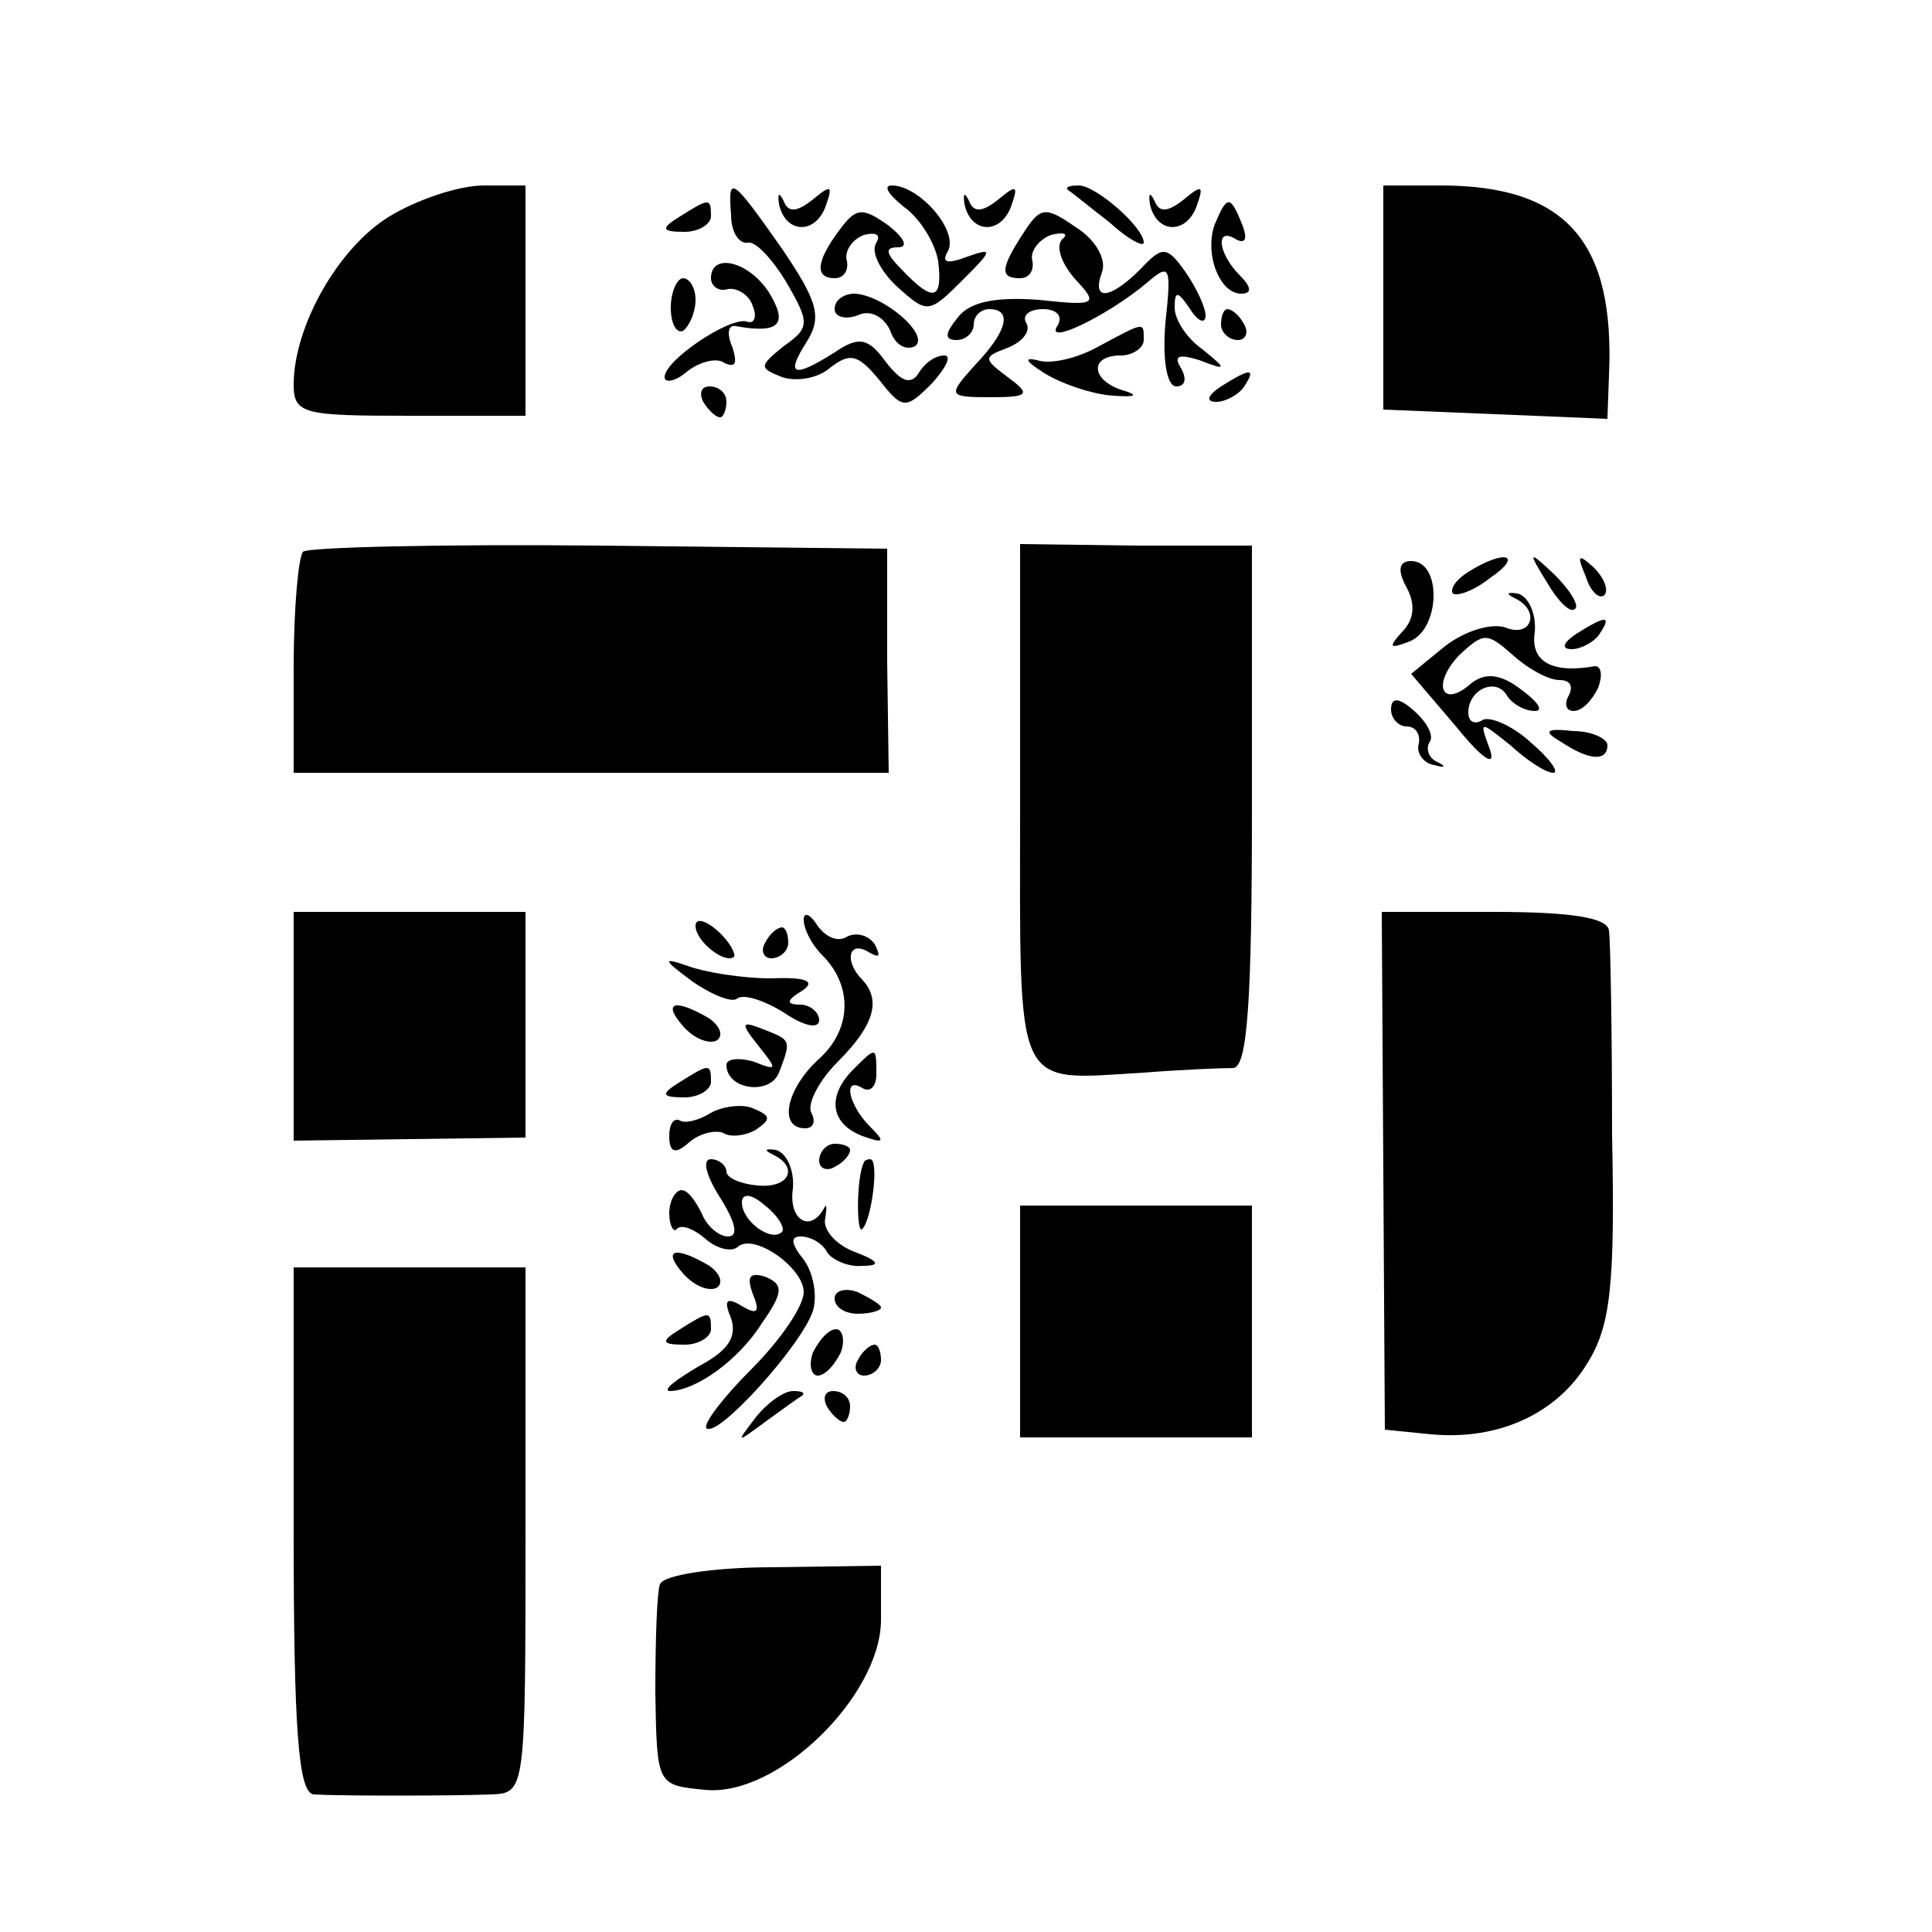
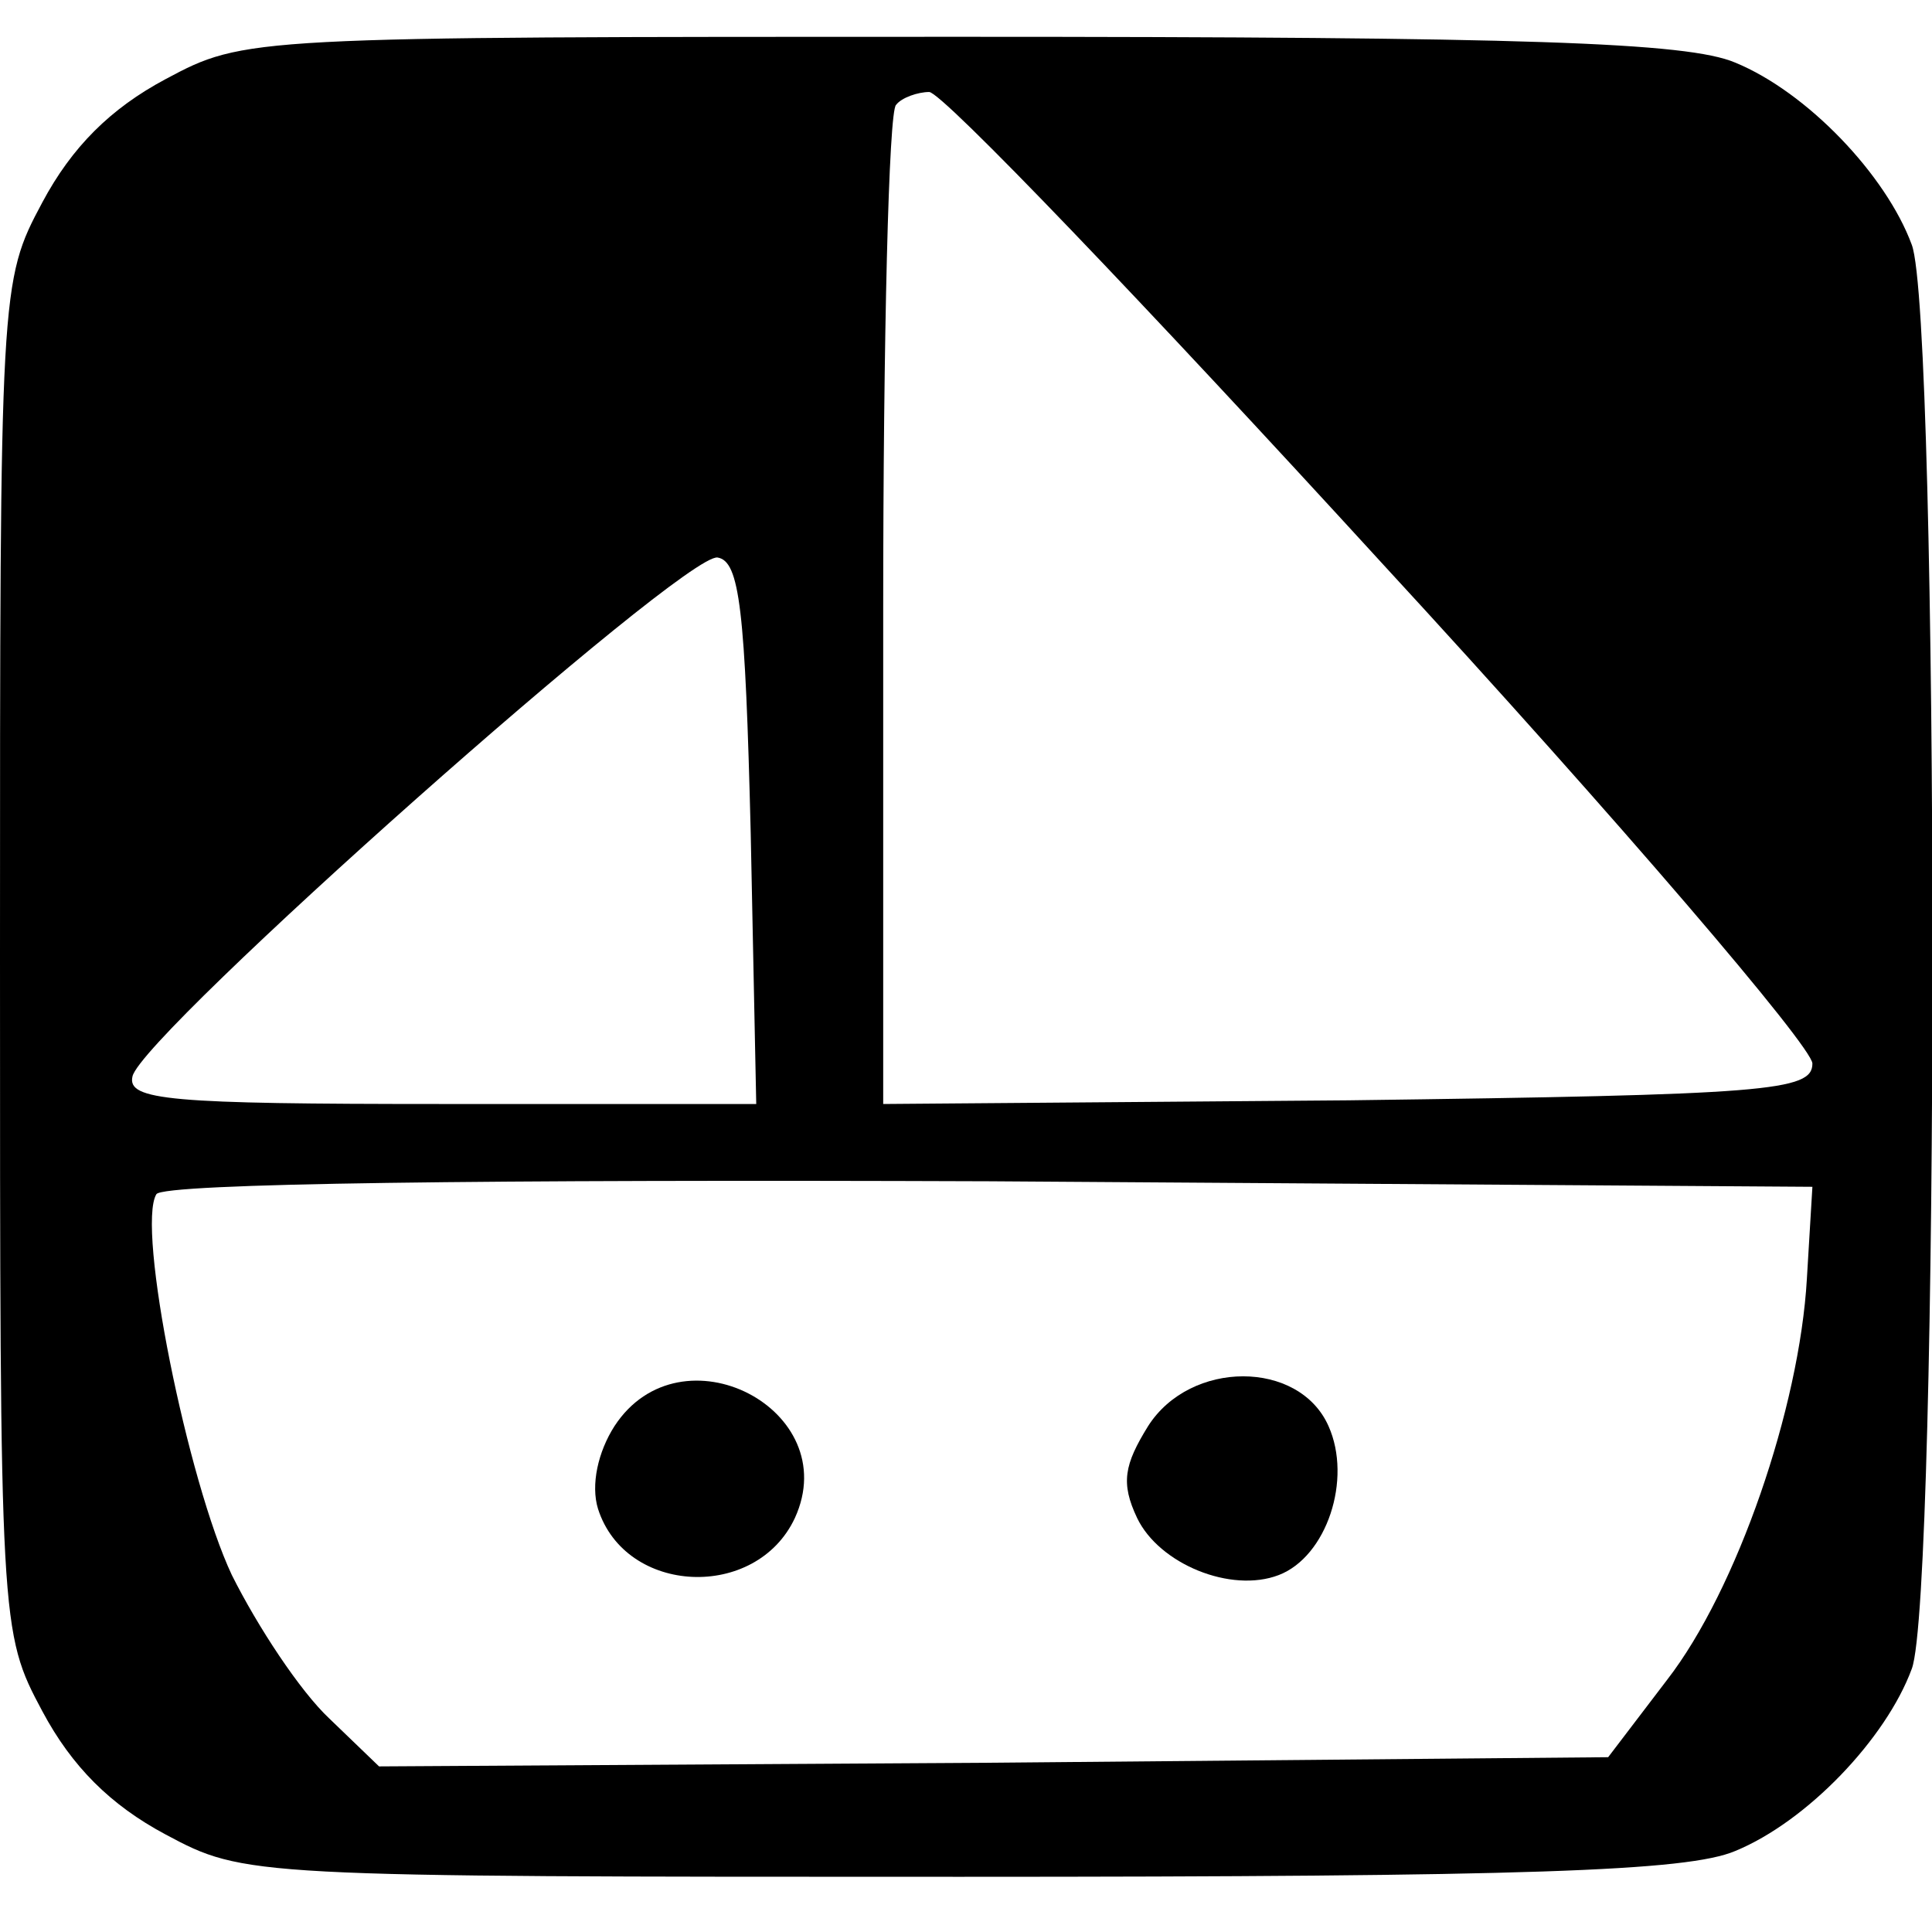
- <svg xmlns="http://www.w3.org/2000/svg" version="1.0" width="125pt" height="125pt" viewBox="0 0 125 125" preserveAspectRatio="xMidYMid meet">
-   <g transform="translate(0,125) scale(0.1,-0.1)" fill="#000000" stroke="none">
-     <path d="M252 1110 c-33 -20 -62 -71 -62 -109 0 -19 7 -20 75 -20 l75 0 0 75 0 74 -27 0 c-16 0 -43 -9 -61 -20z" />
-     <path d="M473 1111 c0 -11 5 -19 11 -18 5 1 16 -11 25 -26 15 -26 15 -29 -2 -41 -16 -13 -16 -14 -1 -20 9 -3 23 -1 31 6 13 10 18 9 32 -8 15 -19 17 -19 34 -2 9 10 13 18 8 18 -6 0 -13 -5 -17 -12 -5 -7 -11 -5 -21 8 -11 15 -17 17 -33 6 -27 -17 -32 -15 -18 7 10 16 7 26 -16 60 -33 47 -35 48 -33 22z" />
-     <path d="M504 1118 c4 -19 23 -20 30 -2 5 14 4 15 -8 5 -10 -8 -16 -9 -19 -1 -3 6 -4 5 -3 -2z" />
-     <path d="M585 1116 c10 -7 20 -23 22 -35 3 -25 -3 -27 -23 -6 -11 11 -12 15 -3 15 7 0 4 6 -6 14 -17 12 -21 12 -32 -3 -15 -20 -16 -31 -3 -31 6 0 9 5 8 11 -2 6 3 14 11 17 8 2 11 0 8 -5 -4 -6 3 -19 14 -29 19 -17 20 -17 42 5 19 19 20 21 3 15 -13 -5 -17 -4 -13 3 8 13 -18 43 -36 43 -6 0 -2 -6 8 -14z" />
-     <path d="M624 1118 c4 -19 23 -20 30 -2 5 14 4 15 -8 5 -10 -8 -16 -9 -19 -1 -3 6 -4 5 -3 -2z" />
-     <path d="M691 1127 c2 -1 14 -11 27 -21 12 -11 22 -16 22 -13 0 10 -31 37 -42 37 -6 0 -9 -1 -7 -3z" />
-     <path d="M744 1118 c4 -19 23 -20 30 -2 5 14 4 15 -8 5 -10 -8 -16 -9 -19 -1 -3 6 -4 5 -3 -2z" />
-     <path d="M895 1057 l0 -72 73 -3 72 -3 1 28 c4 87 -28 123 -109 123 l-37 0 0 -73z" />
-     <path d="M440 1110 c-13 -8 -12 -10 3 -10 9 0 17 5 17 10 0 12 -1 12 -20 0z" />
-     <path d="M662 1099 c-15 -23 -15 -29 -2 -29 6 0 9 5 8 11 -2 6 4 14 12 17 8 2 12 1 7 -3 -4 -5 0 -16 9 -26 15 -16 13 -17 -24 -13 -27 2 -44 -1 -52 -11 -9 -11 -9 -15 -1 -15 6 0 11 5 11 10 0 6 5 10 10 10 15 0 12 -14 -9 -36 -18 -20 -18 -21 10 -21 25 0 26 2 11 13 -16 12 -16 13 0 19 10 4 15 11 12 16 -3 5 2 9 11 9 9 0 13 -5 9 -11 -8 -13 33 7 58 28 15 13 16 11 12 -26 -2 -24 1 -41 7 -41 6 0 7 5 3 12 -5 8 -1 9 12 5 18 -7 18 -6 2 7 -10 7 -18 19 -18 27 0 11 2 11 10 -1 5 -8 10 -10 10 -4 0 5 -6 18 -13 28 -12 17 -15 17 -29 2 -20 -20 -32 -21 -25 -2 3 8 -4 21 -17 29 -20 14 -23 13 -34 -4z" />
-     <path d="M786 1105 c-7 -19 3 -45 17 -45 7 0 7 4 -1 12 -14 14 -16 32 -2 23 6 -3 7 1 4 9 -8 20 -10 20 -18 1z" />
-     <path d="M460 1070 c0 -5 5 -9 11 -7 6 1 14 -4 16 -11 3 -7 1 -12 -4 -10 -11 3 -53 -25 -53 -36 0 -4 7 -3 15 4 8 6 19 9 24 5 7 -3 8 0 5 10 -4 9 -3 15 2 14 28 -5 34 1 22 21 -13 21 -38 27 -38 10z" />
-     <path d="M434 1051 c0 -11 4 -17 8 -15 4 3 8 12 8 20 0 8 -4 14 -8 14 -4 0 -8 -9 -8 -19z" />
-     <path d="M540 1050 c0 -5 7 -7 15 -4 8 4 17 -1 21 -10 3 -9 10 -13 16 -10 10 7 -20 33 -39 34 -7 0 -13 -4 -13 -10z" />
-     <path d="M790 1040 c0 -5 5 -10 11 -10 5 0 7 5 4 10 -3 6 -8 10 -11 10 -2 0 -4 -4 -4 -10z" />
-     <path d="M711 1026 c-14 -8 -32 -12 -40 -9 -9 2 -7 -1 4 -8 11 -7 31 -14 45 -15 14 -1 17 0 8 3 -22 6 -24 23 -3 23 8 0 15 5 15 10 0 12 1 12 -29 -4z" />
-     <path d="M790 1000 c-9 -6 -10 -10 -3 -10 6 0 15 5 18 10 8 12 4 12 -15 0z" />
-     <path d="M455 990 c3 -5 8 -10 11 -10 2 0 4 5 4 10 0 6 -5 10 -11 10 -5 0 -7 -4 -4 -10z" />
-     <path d="M196 893 c-3 -4 -6 -37 -6 -75 l0 -68 193 0 192 0 -1 72 0 73 -186 2 c-102 1 -189 -1 -192 -4z" />
-     <path d="M660 730 c0 -189 -5 -179 80 -174 25 2 51 3 58 3 9 1 12 42 12 169 l0 169 -75 0 -75 1 0 -168z" />
-     <path d="M910 870 c6 -11 5 -21 -3 -29 -9 -10 -8 -11 5 -6 20 8 21 52 1 52 -8 0 -9 -6 -3 -17z" />
-     <path d="M950 880 c-8 -5 -12 -11 -10 -14 3 -2 14 2 24 10 22 15 10 19 -14 4z" />
-     <path d="M1001 873 c7 -12 15 -20 18 -17 3 2 -3 12 -13 22 -17 16 -18 16 -5 -5z" />
-     <path d="M1026 877 c3 -10 9 -15 12 -12 3 3 0 11 -7 18 -10 9 -11 8 -5 -6z" />
-     <path d="M980 863 c17 -8 11 -26 -6 -19 -9 3 -26 -2 -39 -12 l-22 -18 29 -34 c17 -21 26 -27 22 -15 -7 19 -7 19 13 3 11 -10 23 -18 28 -18 4 0 -2 9 -15 20 -12 11 -27 17 -31 14 -5 -3 -9 -1 -9 5 0 15 18 23 25 11 3 -5 11 -10 18 -10 6 0 2 6 -9 14 -13 10 -23 11 -32 4 -19 -17 -26 -1 -8 18 16 15 18 15 35 0 10 -9 23 -16 30 -16 7 0 9 -4 6 -10 -3 -5 -2 -10 3 -10 6 0 12 7 16 15 3 8 2 14 -2 14 -28 -5 -42 3 -39 22 1 12 -4 23 -11 25 -7 1 -8 0 -2 -3z" />
-     <path d="M1020 840 c-9 -6 -10 -10 -3 -10 6 0 15 5 18 10 8 12 4 12 -15 0z" />
-     <path d="M900 791 c0 -6 5 -11 10 -11 6 0 9 -5 8 -11 -2 -6 3 -13 10 -14 7 -2 8 -1 2 2 -5 2 -8 8 -5 13 3 4 -2 13 -10 20 -10 9 -15 9 -15 1z" />
-     <path d="M1010 770 c18 -12 30 -13 30 -2 0 4 -10 9 -22 9 -18 2 -20 0 -8 -7z" />
-     <path d="M190 586 l0 -74 75 1 75 1 0 73 0 73 -75 0 -75 0 0 -74z" />
-     <path d="M450 651 c0 -10 19 -25 25 -20 1 2 -3 10 -11 17 -8 7 -14 8 -14 3z" />
-     <path d="M520 655 c0 -6 5 -16 12 -23 20 -20 19 -48 -2 -67 -21 -19 -27 -45 -9 -45 5 0 7 4 4 10 -3 5 4 20 17 33 24 24 28 40 16 53 -12 12 -9 26 4 18 7 -4 8 -3 4 5 -4 6 -12 8 -18 5 -6 -4 -14 0 -19 7 -5 8 -9 9 -9 4z" />
-     <path d="M895 493 l1 -168 30 -3 c43 -4 81 13 101 46 15 24 18 50 16 148 0 65 -1 125 -2 132 -1 8 -23 12 -74 12 l-73 0 1 -167z" />
-     <path d="M495 640 c-3 -5 -1 -10 4 -10 6 0 11 5 11 10 0 6 -2 10 -4 10 -3 0 -8 -4 -11 -10z" />
-     <path d="M448 615 c13 -9 26 -14 29 -11 4 3 17 -1 30 -9 13 -9 23 -11 23 -5 0 5 -6 10 -12 10 -10 0 -9 3 1 9 9 6 3 9 -20 8 -19 0 -43 4 -54 8 -17 6 -16 4 3 -10z" />
-     <path d="M442 586 c7 -8 17 -12 22 -9 4 3 2 9 -5 14 -22 13 -31 11 -17 -5z" />
-     <path d="M491 573 c12 -15 12 -16 -3 -10 -10 3 -18 2 -18 -2 0 -16 28 -20 34 -5 8 21 8 21 -10 28 -15 6 -15 4 -3 -11z" />
-     <path d="M552 558 c-17 -17 -15 -35 6 -43 14 -5 15 -4 5 6 -14 14 -18 33 -5 25 5 -3 9 1 9 9 0 18 0 18 -15 3z" />
-     <path d="M440 550 c-13 -8 -12 -10 3 -10 9 0 17 5 17 10 0 12 -1 12 -20 0z" />
-     <path d="M460 530 c-8 -5 -17 -7 -20 -5 -4 2 -7 -2 -7 -10 0 -11 4 -12 13 -4 7 6 17 8 22 6 4 -3 14 -2 21 2 10 7 10 9 -2 14 -7 3 -20 1 -27 -3z" />
-     <path d="M500 503 c17 -8 11 -22 -10 -20 -11 1 -20 5 -20 9 0 4 -5 8 -10 8 -6 0 -3 -11 6 -25 10 -16 12 -25 5 -25 -6 0 -14 7 -17 15 -4 8 -9 15 -13 15 -4 0 -8 -7 -8 -15 0 -8 3 -13 5 -10 3 3 11 0 19 -7 7 -6 16 -8 20 -5 10 10 43 -13 43 -29 0 -9 -15 -31 -34 -50 -18 -18 -31 -35 -29 -38 7 -7 62 54 69 76 3 10 0 25 -6 33 -8 10 -9 15 -2 15 6 0 14 -4 17 -10 3 -5 14 -10 23 -9 12 0 11 3 -5 9 -13 5 -21 15 -19 22 1 7 1 10 -1 6 -9 -16 -23 -7 -20 13 1 12 -4 23 -11 25 -7 1 -8 0 -2 -3z m6 -50 c-7 -7 -26 7 -26 19 0 6 6 6 15 -2 9 -7 13 -15 11 -17z" />
-     <path d="M530 499 c0 -5 5 -7 10 -4 6 3 10 8 10 11 0 2 -4 4 -10 4 -5 0 -10 -5 -10 -11z" />
-     <path d="M559 498 c-5 -9 -5 -48 -1 -43 6 6 11 45 5 45 -2 0 -4 -1 -4 -2z" />
-     <path d="M660 395 l0 -75 75 0 75 0 0 75 0 75 -75 0 -75 0 0 -75z" />
-     <path d="M442 426 c7 -8 17 -12 22 -9 4 3 2 9 -5 14 -22 13 -31 11 -17 -5z" />
-     <path d="M190 260 c0 -129 3 -170 13 -171 17 -1 87 -1 115 0 22 1 22 2 22 171 l0 170 -75 0 -75 0 0 -170z" />
-     <path d="M487 413 c5 -12 3 -14 -7 -8 -10 6 -12 4 -7 -8 4 -12 -2 -21 -21 -31 -15 -9 -23 -15 -19 -16 17 0 45 20 60 44 14 20 14 25 2 30 -10 3 -12 0 -8 -11z" />
-     <path d="M540 410 c0 -6 7 -10 15 -10 8 0 15 2 15 4 0 2 -7 6 -15 10 -8 3 -15 1 -15 -4z" />
-     <path d="M440 390 c-13 -8 -12 -10 3 -10 9 0 17 5 17 10 0 12 -1 12 -20 0z" />
-     <path d="M526 375 c-3 -8 -1 -15 3 -15 5 0 11 7 15 15 3 8 1 15 -3 15 -5 0 -11 -7 -15 -15z" />
-     <path d="M555 370 c-3 -5 -1 -10 4 -10 6 0 11 5 11 10 0 6 -2 10 -4 10 -3 0 -8 -4 -11 -10z" />
-     <path d="M489 333 c-13 -17 -13 -17 6 -3 11 8 22 16 24 17 2 2 0 3 -6 3 -6 0 -17 -8 -24 -17z" />
-     <path d="M535 340 c3 -5 8 -10 11 -10 2 0 4 5 4 10 0 6 -5 10 -11 10 -5 0 -7 -4 -4 -10z" />
-     <path d="M427 225 c-2 -5 -3 -37 -3 -70 1 -60 1 -60 32 -63 47 -5 114 61 114 110 l0 35 -70 -1 c-38 0 -71 -5 -73 -11z" />
+ <svg xmlns="http://www.w3.org/2000/svg" version="1.0" width="105pt" height="105pt" viewBox="0 0 105 105" preserveAspectRatio="xMidYMid meet">
+   <g transform="translate(0,105) scale(0.1,-0.1)" fill="#000000" stroke="none">
+     <path d="M90 1007 c-30 -16 -51 -37 -67 -67 -23 -43 -23 -46 -23 -410 0 -364 0 -367 23 -410 16 -30 37 -51 67 -67 43 -23 45 -23 432 -23 308 0 395 3 421 14 39 16 82 61 96 99 15 39 15 735 0 774 -14 38 -57 83 -96 99 -26 11 -113 14 -421 14 -387 0 -389 0 -432 -23z m661 -263 c129 -140 234 -263 234 -272 0 -15 -24 -17 -252 -20 l-253 -2 0 268 c0 148 3 272 7 275 3 4 12 7 18 7 7 0 117 -115 246 -256z m-343 -147 l3 -147 -171 0 c-148 0 -171 2 -168 15 5 23 300 285 318 282 12 -2 15 -28 18 -150z m574 -242 c-4 -70 -38 -169 -76 -218 l-32 -42 -334 -3 -334 -2 -27 26 c-16 15 -39 50 -53 78 -24 51 -52 189 -41 207 4 6 180 8 453 7 l447 -3 -3 -50z" />
+     <path d="M334 275 c-9 -14 -13 -32 -9 -45 15 -47 86 -50 107 -5 27 59 -62 105 -98 50z" />
+     <path d="M624 275 c-13 -21 -15 -31 -6 -50 12 -25 51 -41 77 -31 26 10 40 52 27 81 -16 36 -75 36 -98 0z" />
  </g>
</svg>
